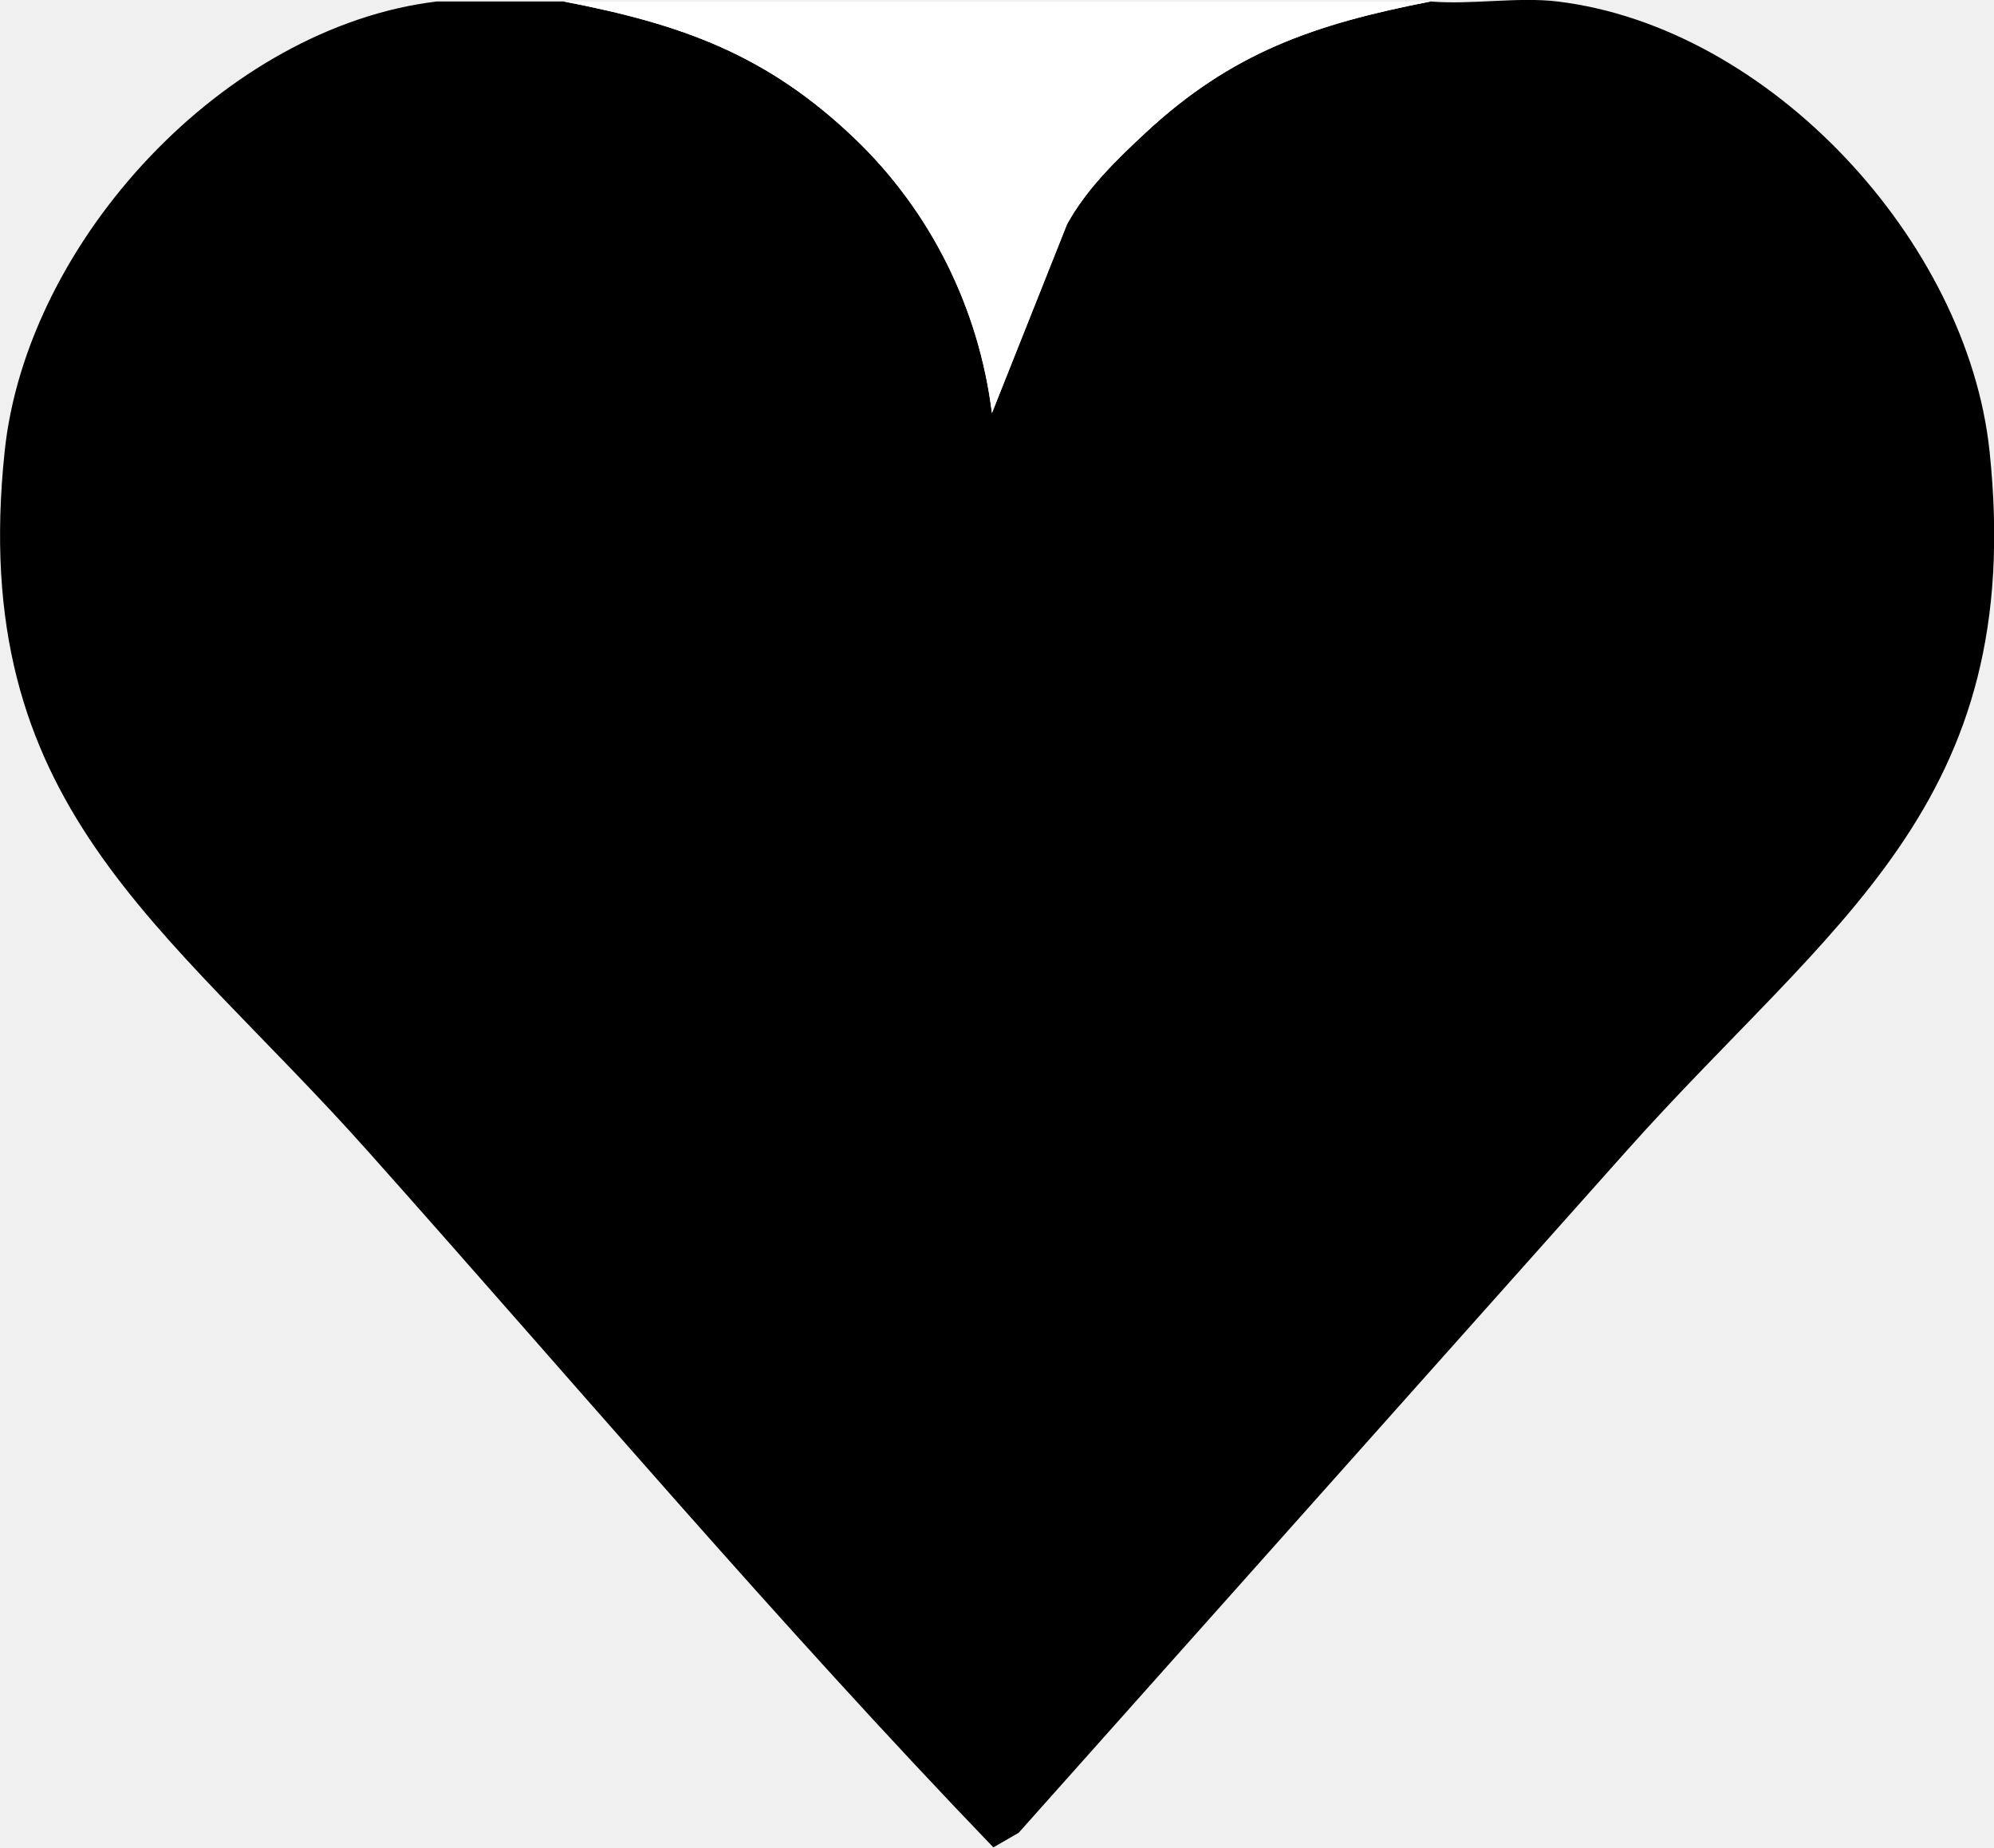
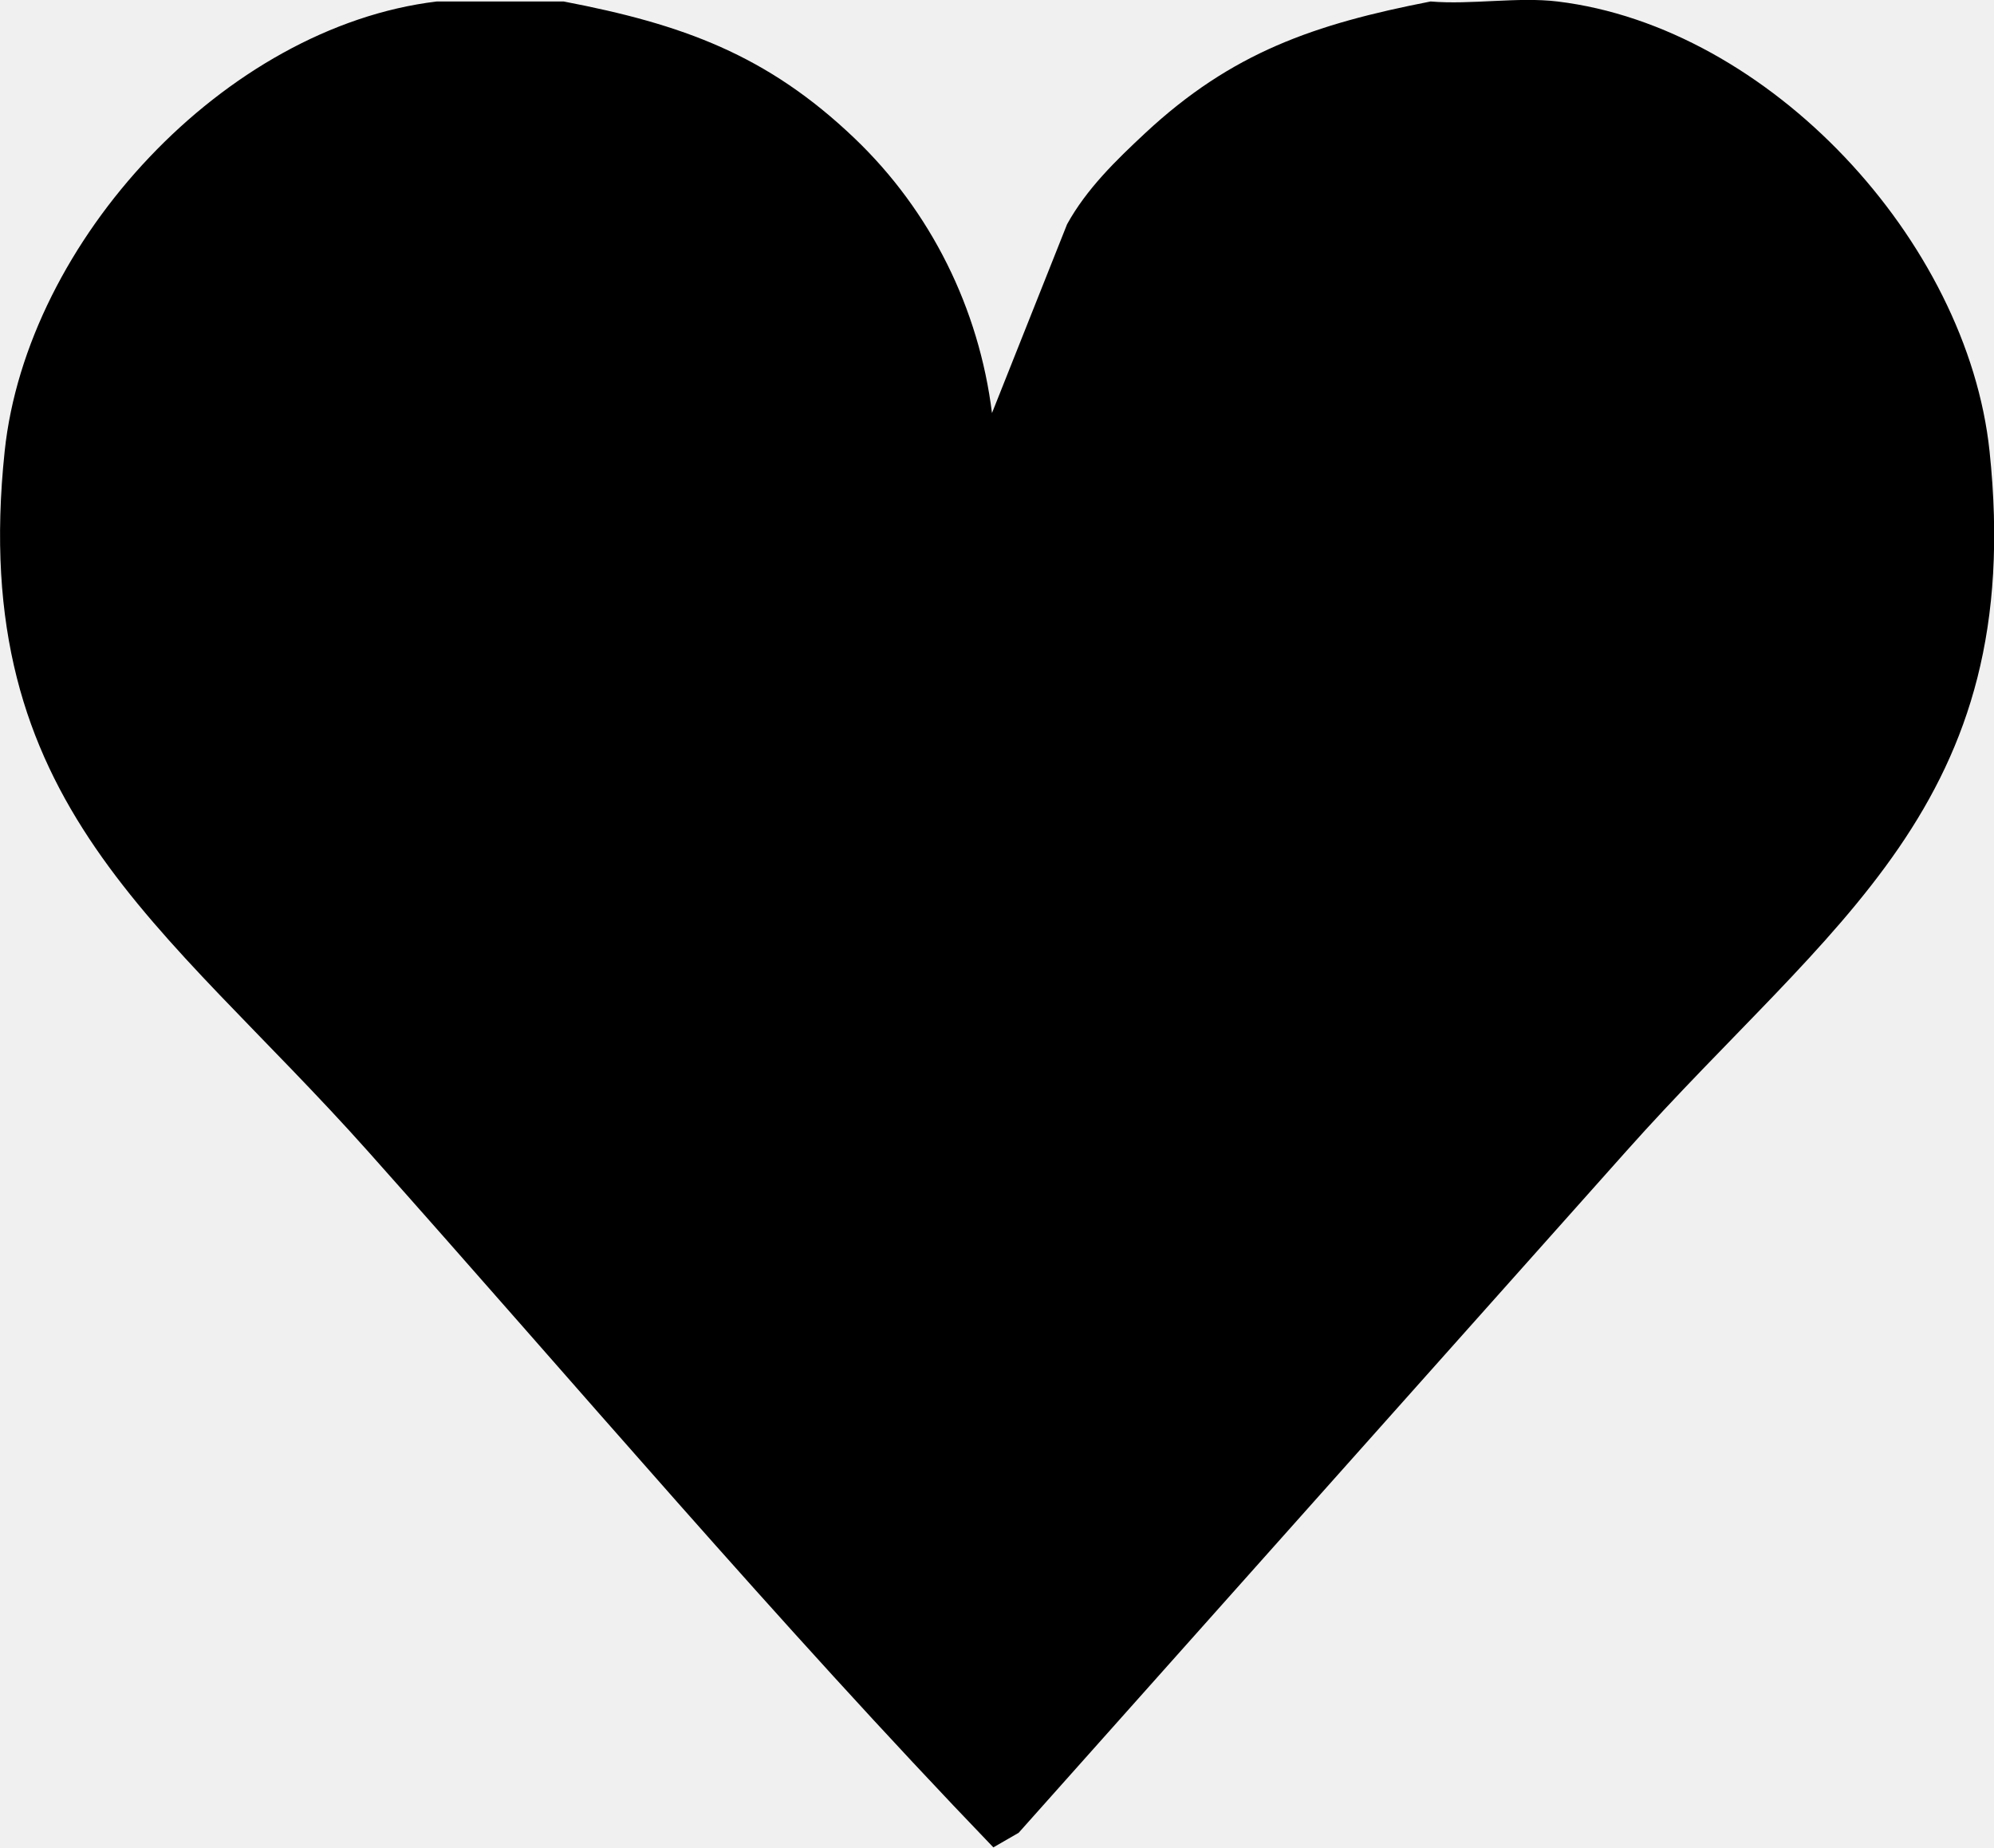
<svg xmlns="http://www.w3.org/2000/svg" id="Layer_1" data-name="Layer 1" viewBox="0 0 174.94 162.08">
-   <defs>
-     <style>
-       .cls-1 {
-         fill: #fff;
-       }
-     </style>
-   </defs>
  <path d="M49.45.13c10.41,1.99,17.85,4.67,25.53,12.01,6.69,6.39,10.91,14.93,12.05,24.1l6.59-16.57c1.72-3.11,4.28-5.59,6.84-7.98,7.62-7.1,14.85-9.57,25.05-11.56,3.57.3,7.66-.42,11.13,0,18.61,2.24,35.97,21.02,37.91,39.46,3.28,31.08-13.88,41.22-31.9,61.44l-53.28,59.77-2.22,1.28c-18.96-19.72-36.64-40.62-54.84-61.04C14.29,80.82-2.87,70.67.41,39.59,2.35,21.16,19.71,2.37,38.32.13h11.13Z" />
-   <path class="cls-1" d="M125.5.13c-10.2,1.99-17.43,4.47-25.05,11.56-2.57,2.39-5.12,4.87-6.84,7.98l-6.59,16.57c-1.14-9.17-5.36-17.7-12.05-24.1C67.29,4.81,59.86,2.13,49.45.13h76.05Z" />
</svg>
